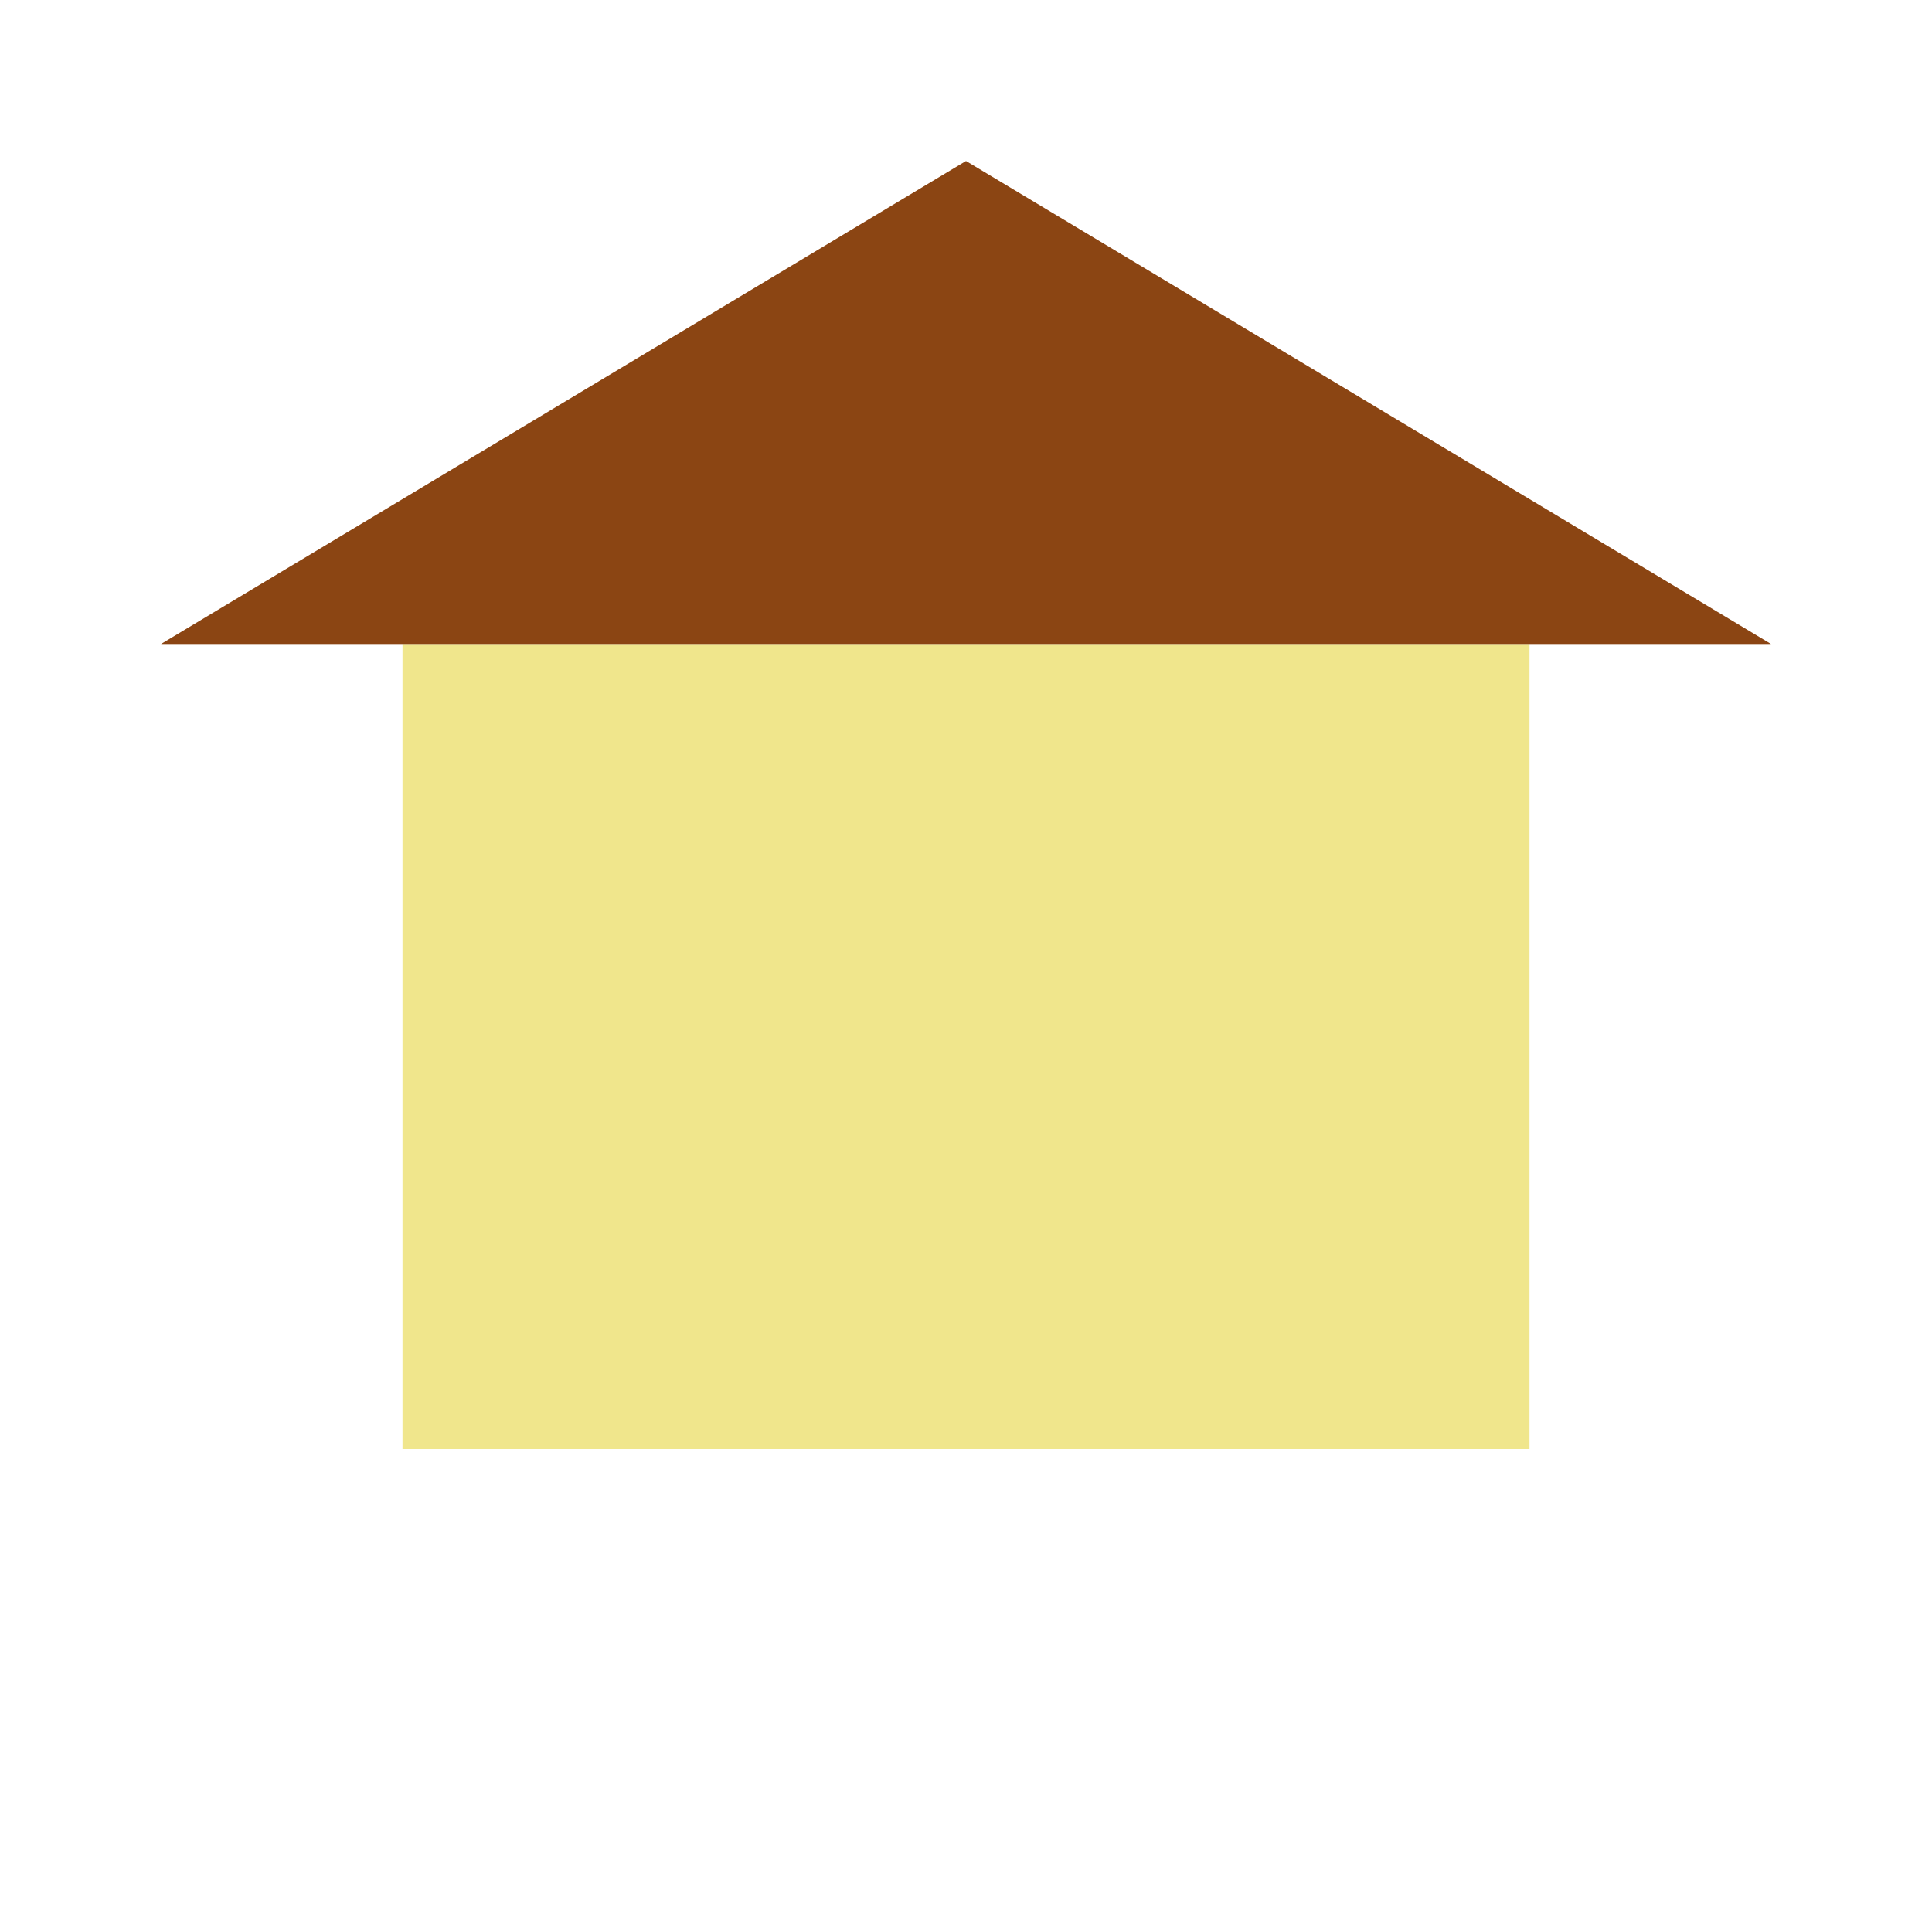
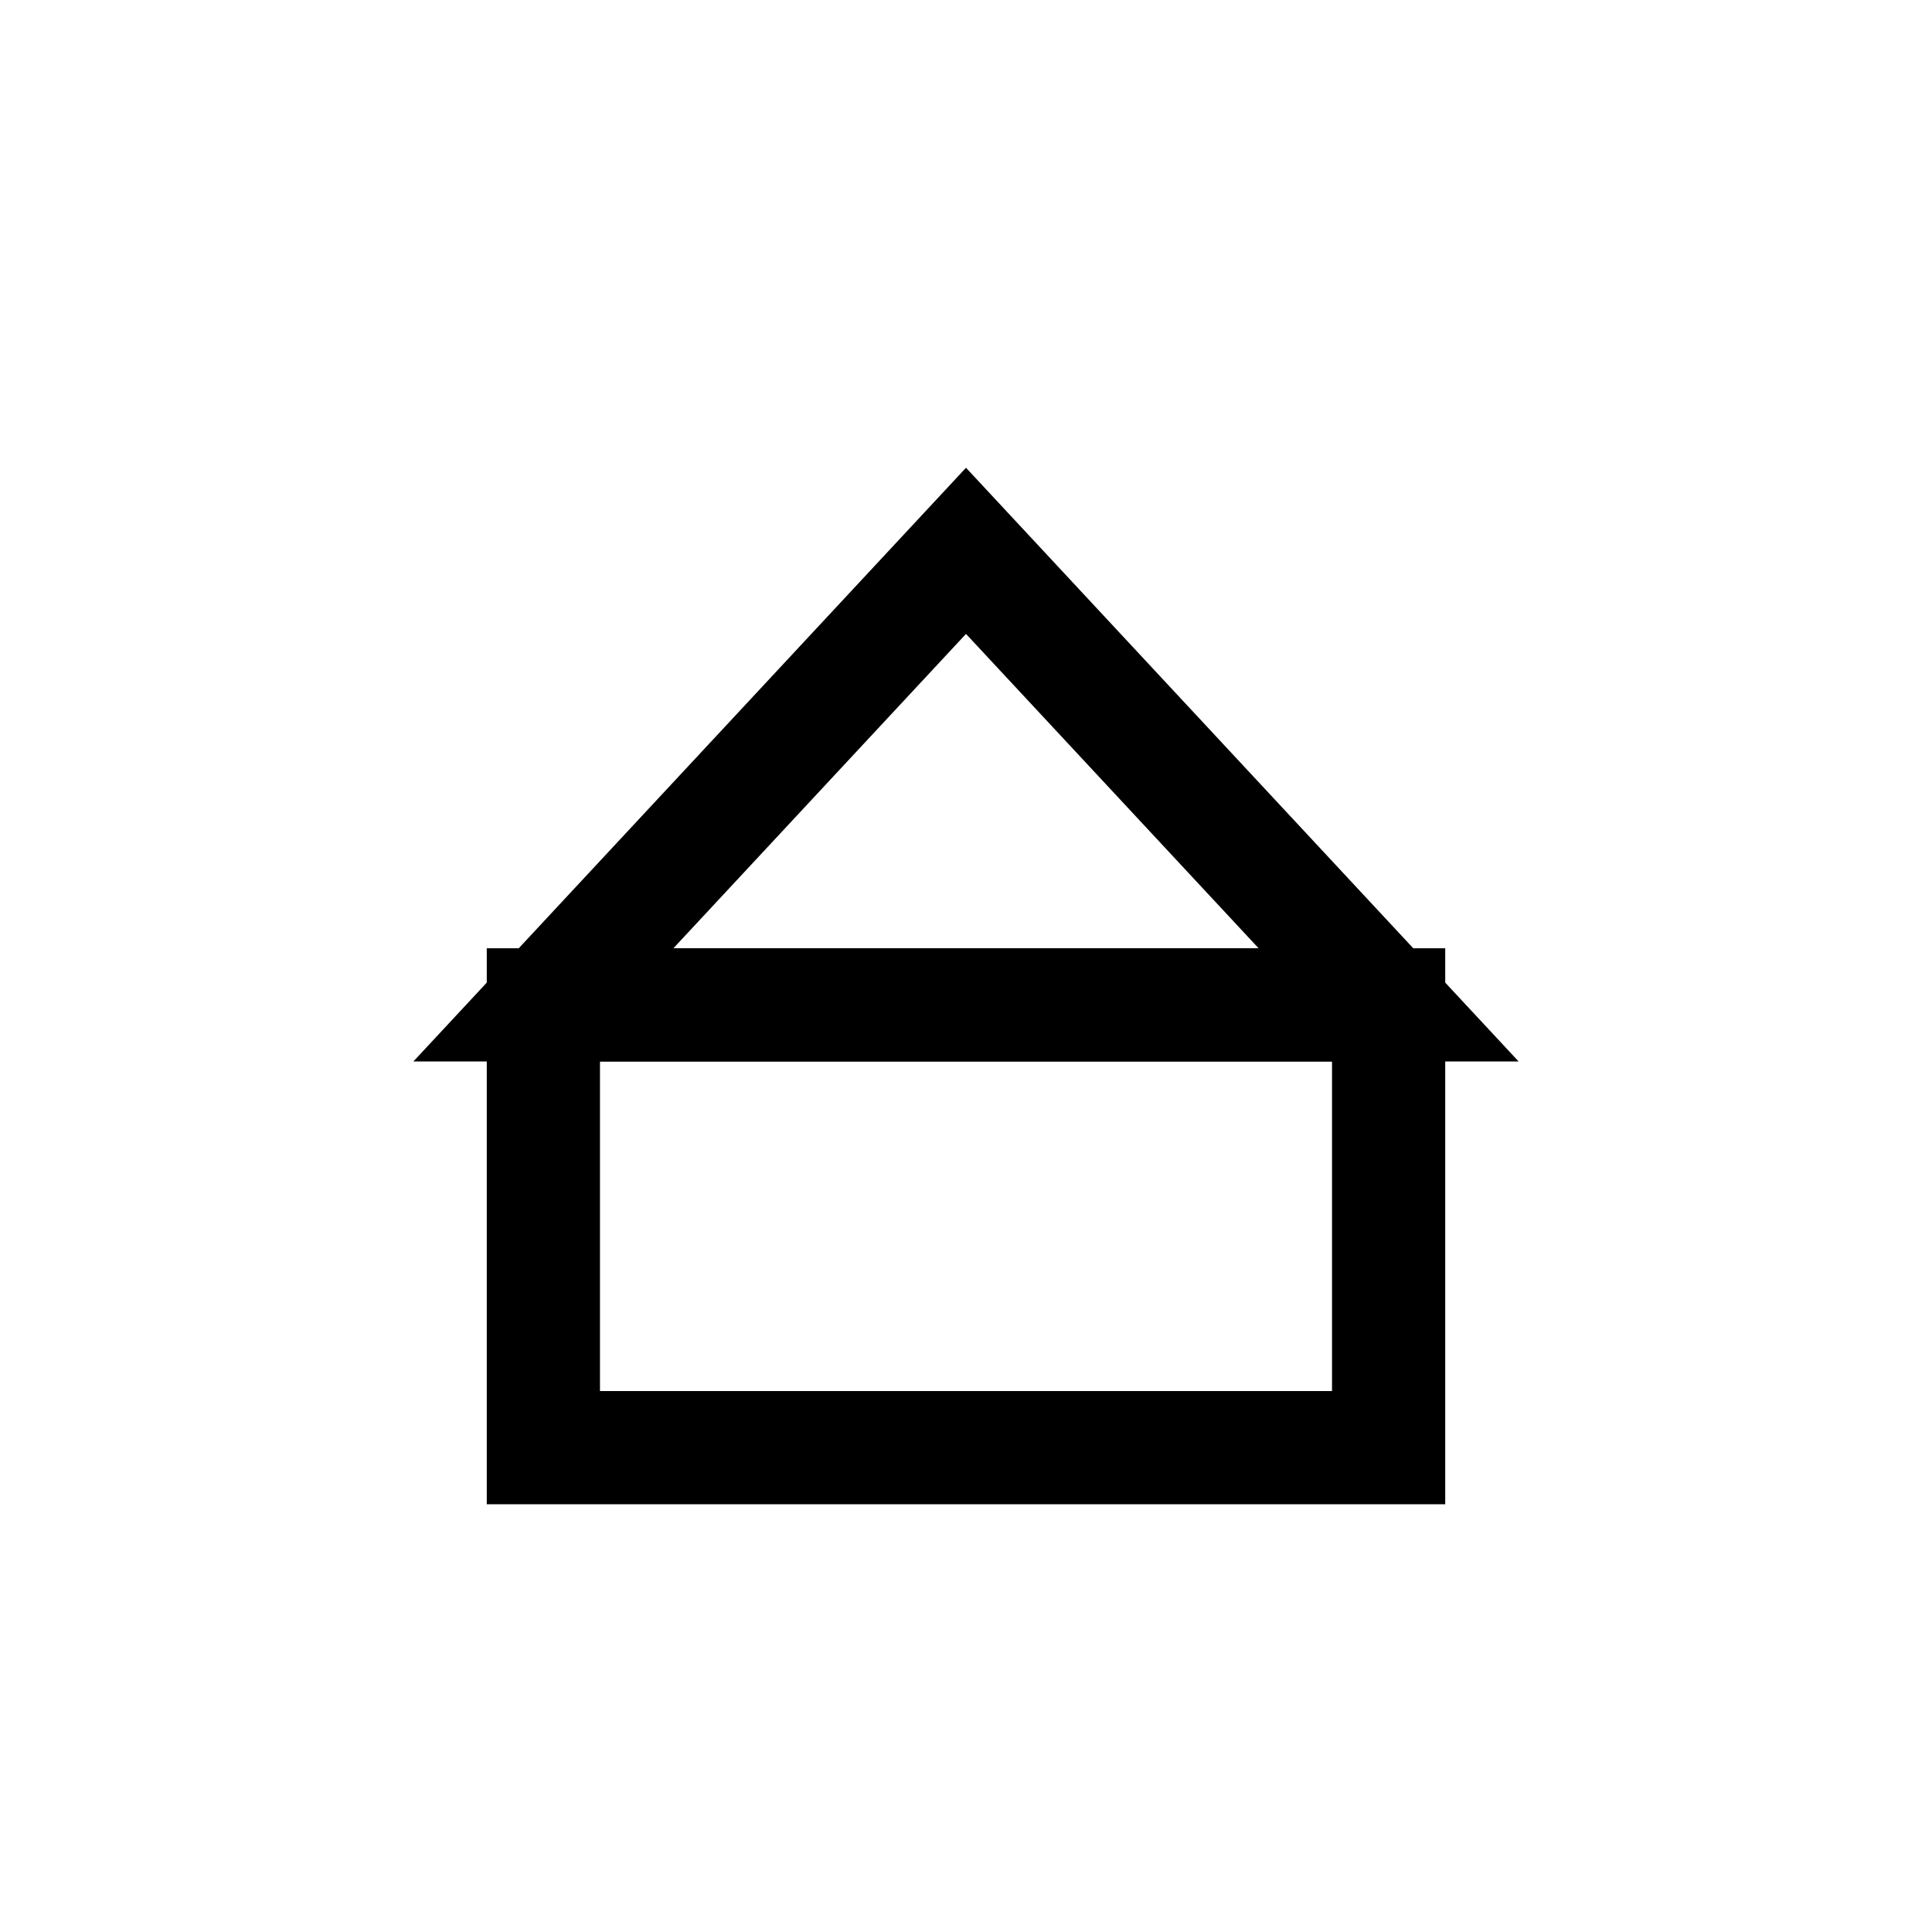
- <svg xmlns="http://www.w3.org/2000/svg" width="200" height="200" viewBox="0 0 24 24" fill="none">
-   <rect x="5" y="8" width="14" height="10" fill="#F0E68C" />
-   <polygon points="12 2 2 8 22 8" fill="#8B4513" />
+ <svg xmlns="http://www.w3.org/2000/svg" width="512px" height="512px" viewBox="0 0 512 512">
+   <rect fill="none" stroke="#000000" stroke-width="30" x="144" y="266.303" width="224" height="117.34" class="ci-primary" />
+   <polygon fill="none" stroke="#000000" stroke-width="30" points="144,266.303 256,145.977 368,266.303" class="ci-primary" />
</svg>
